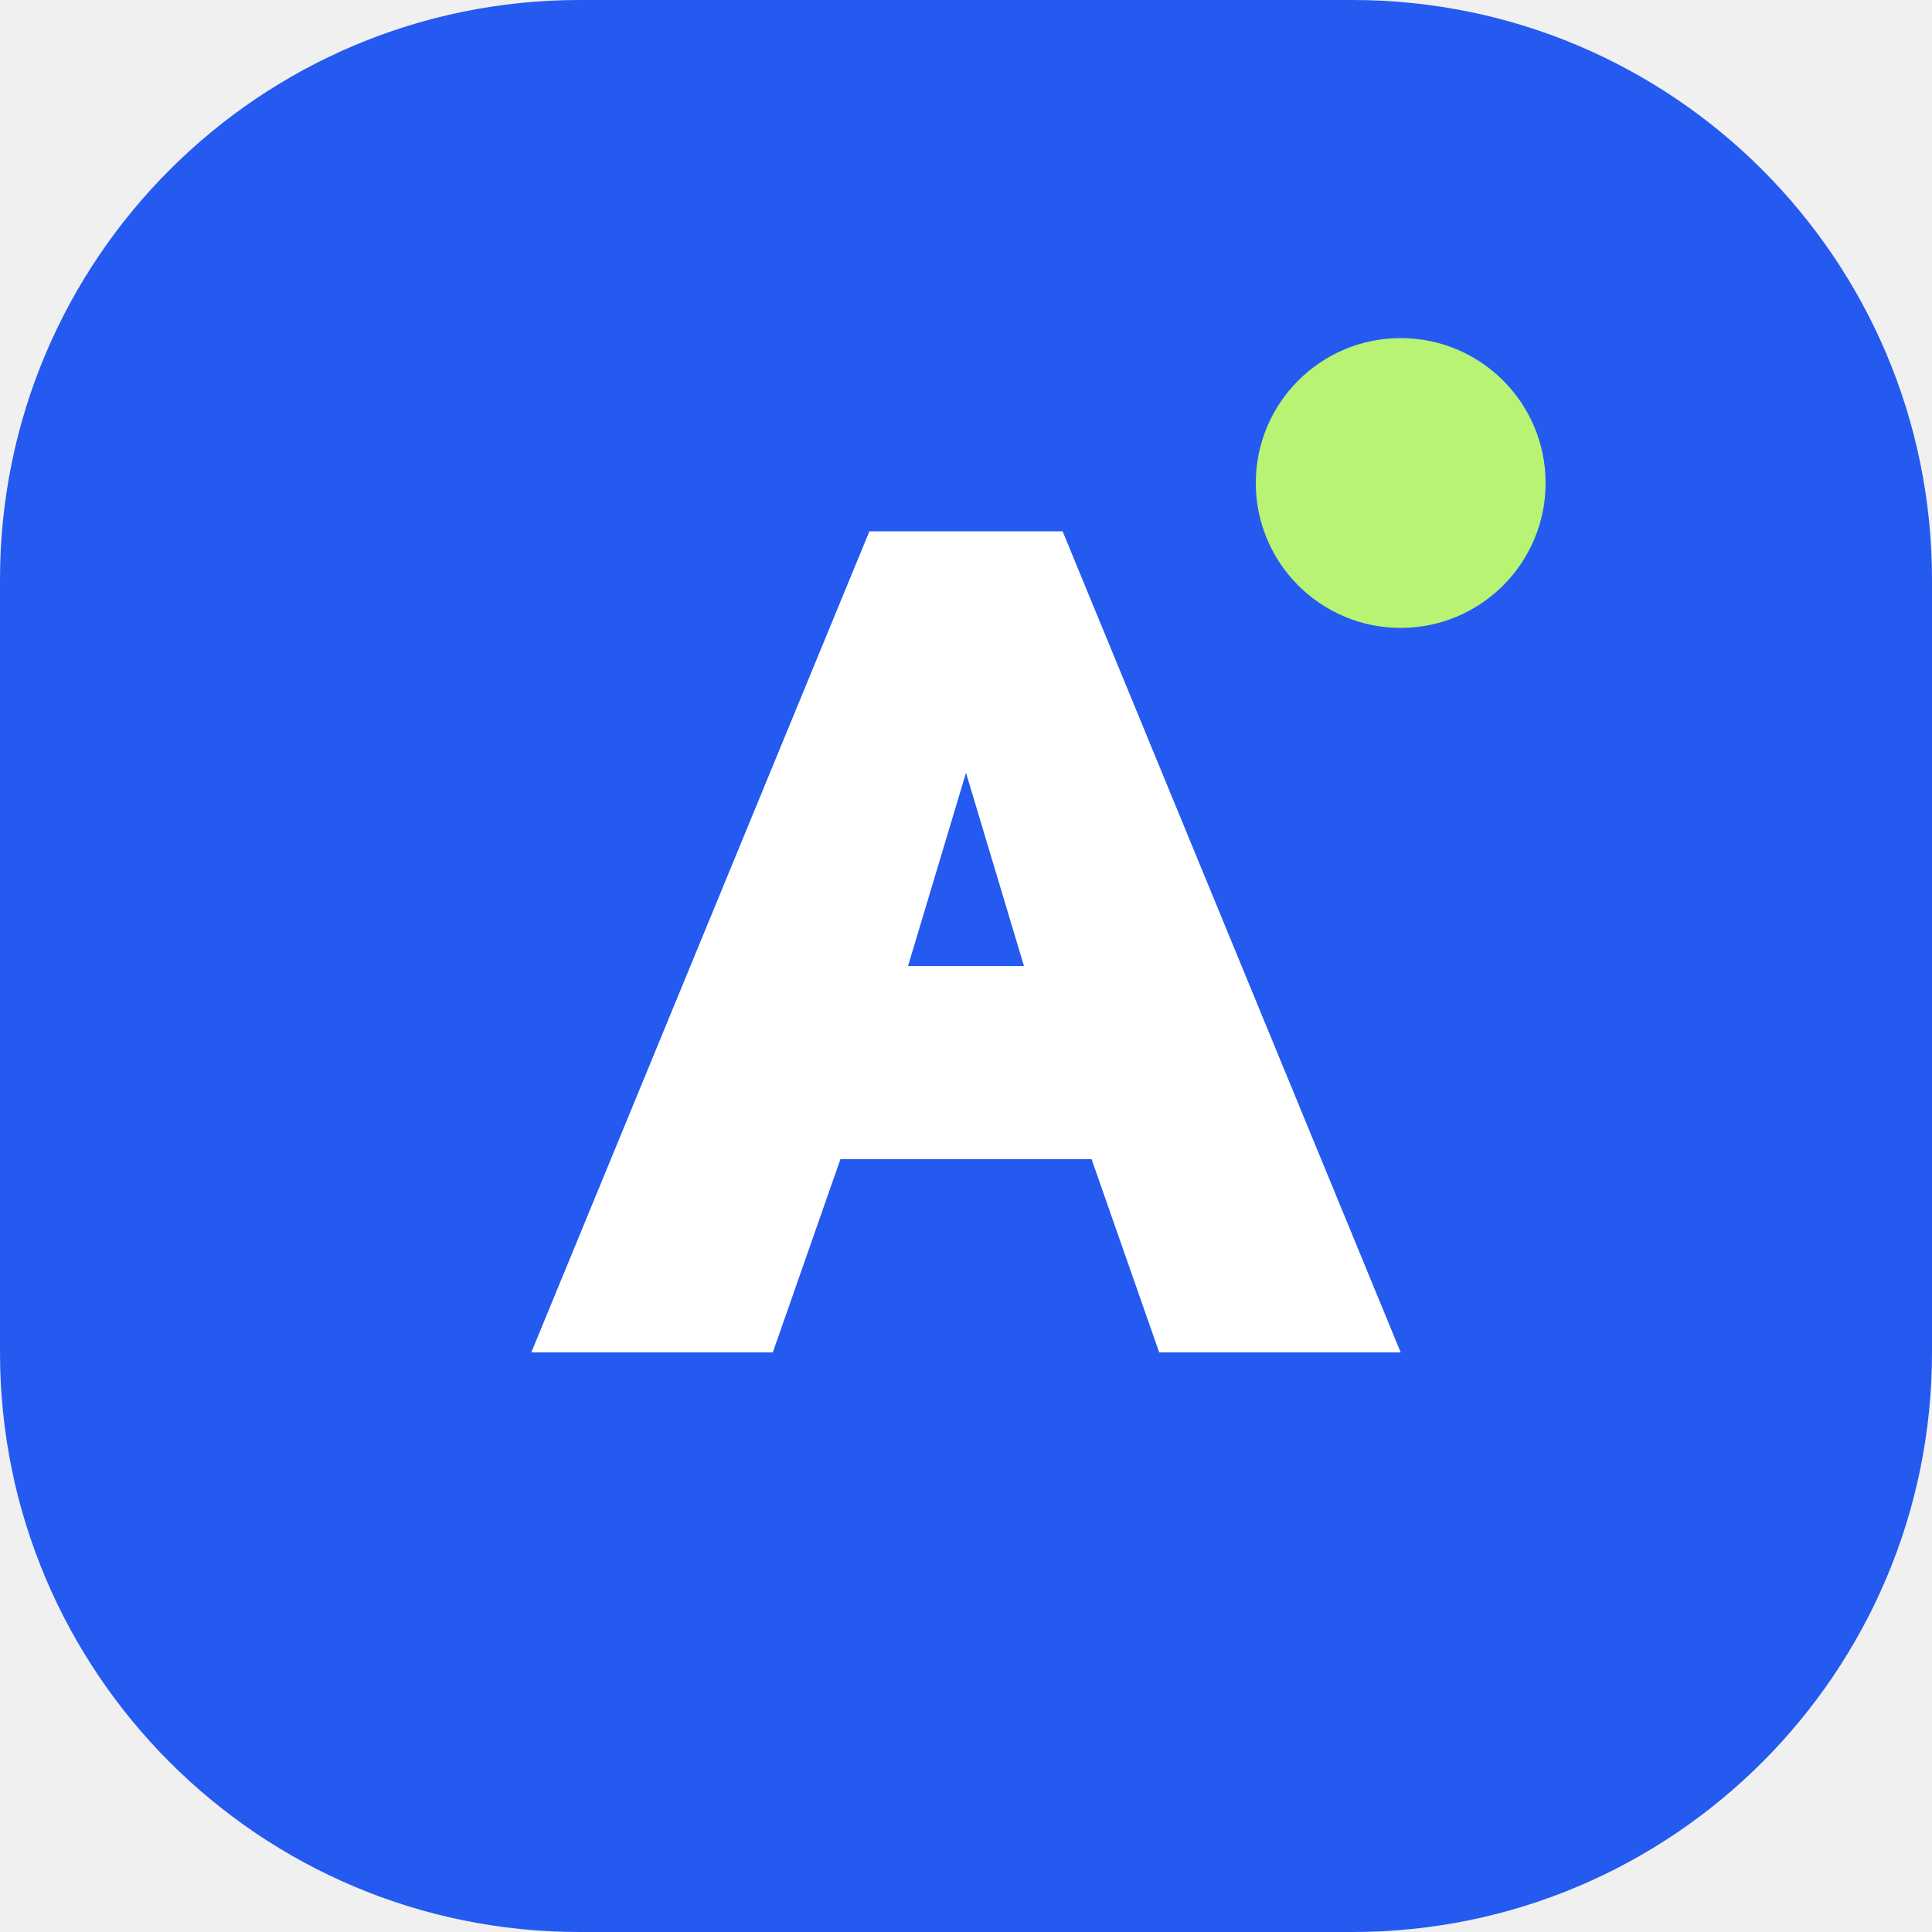
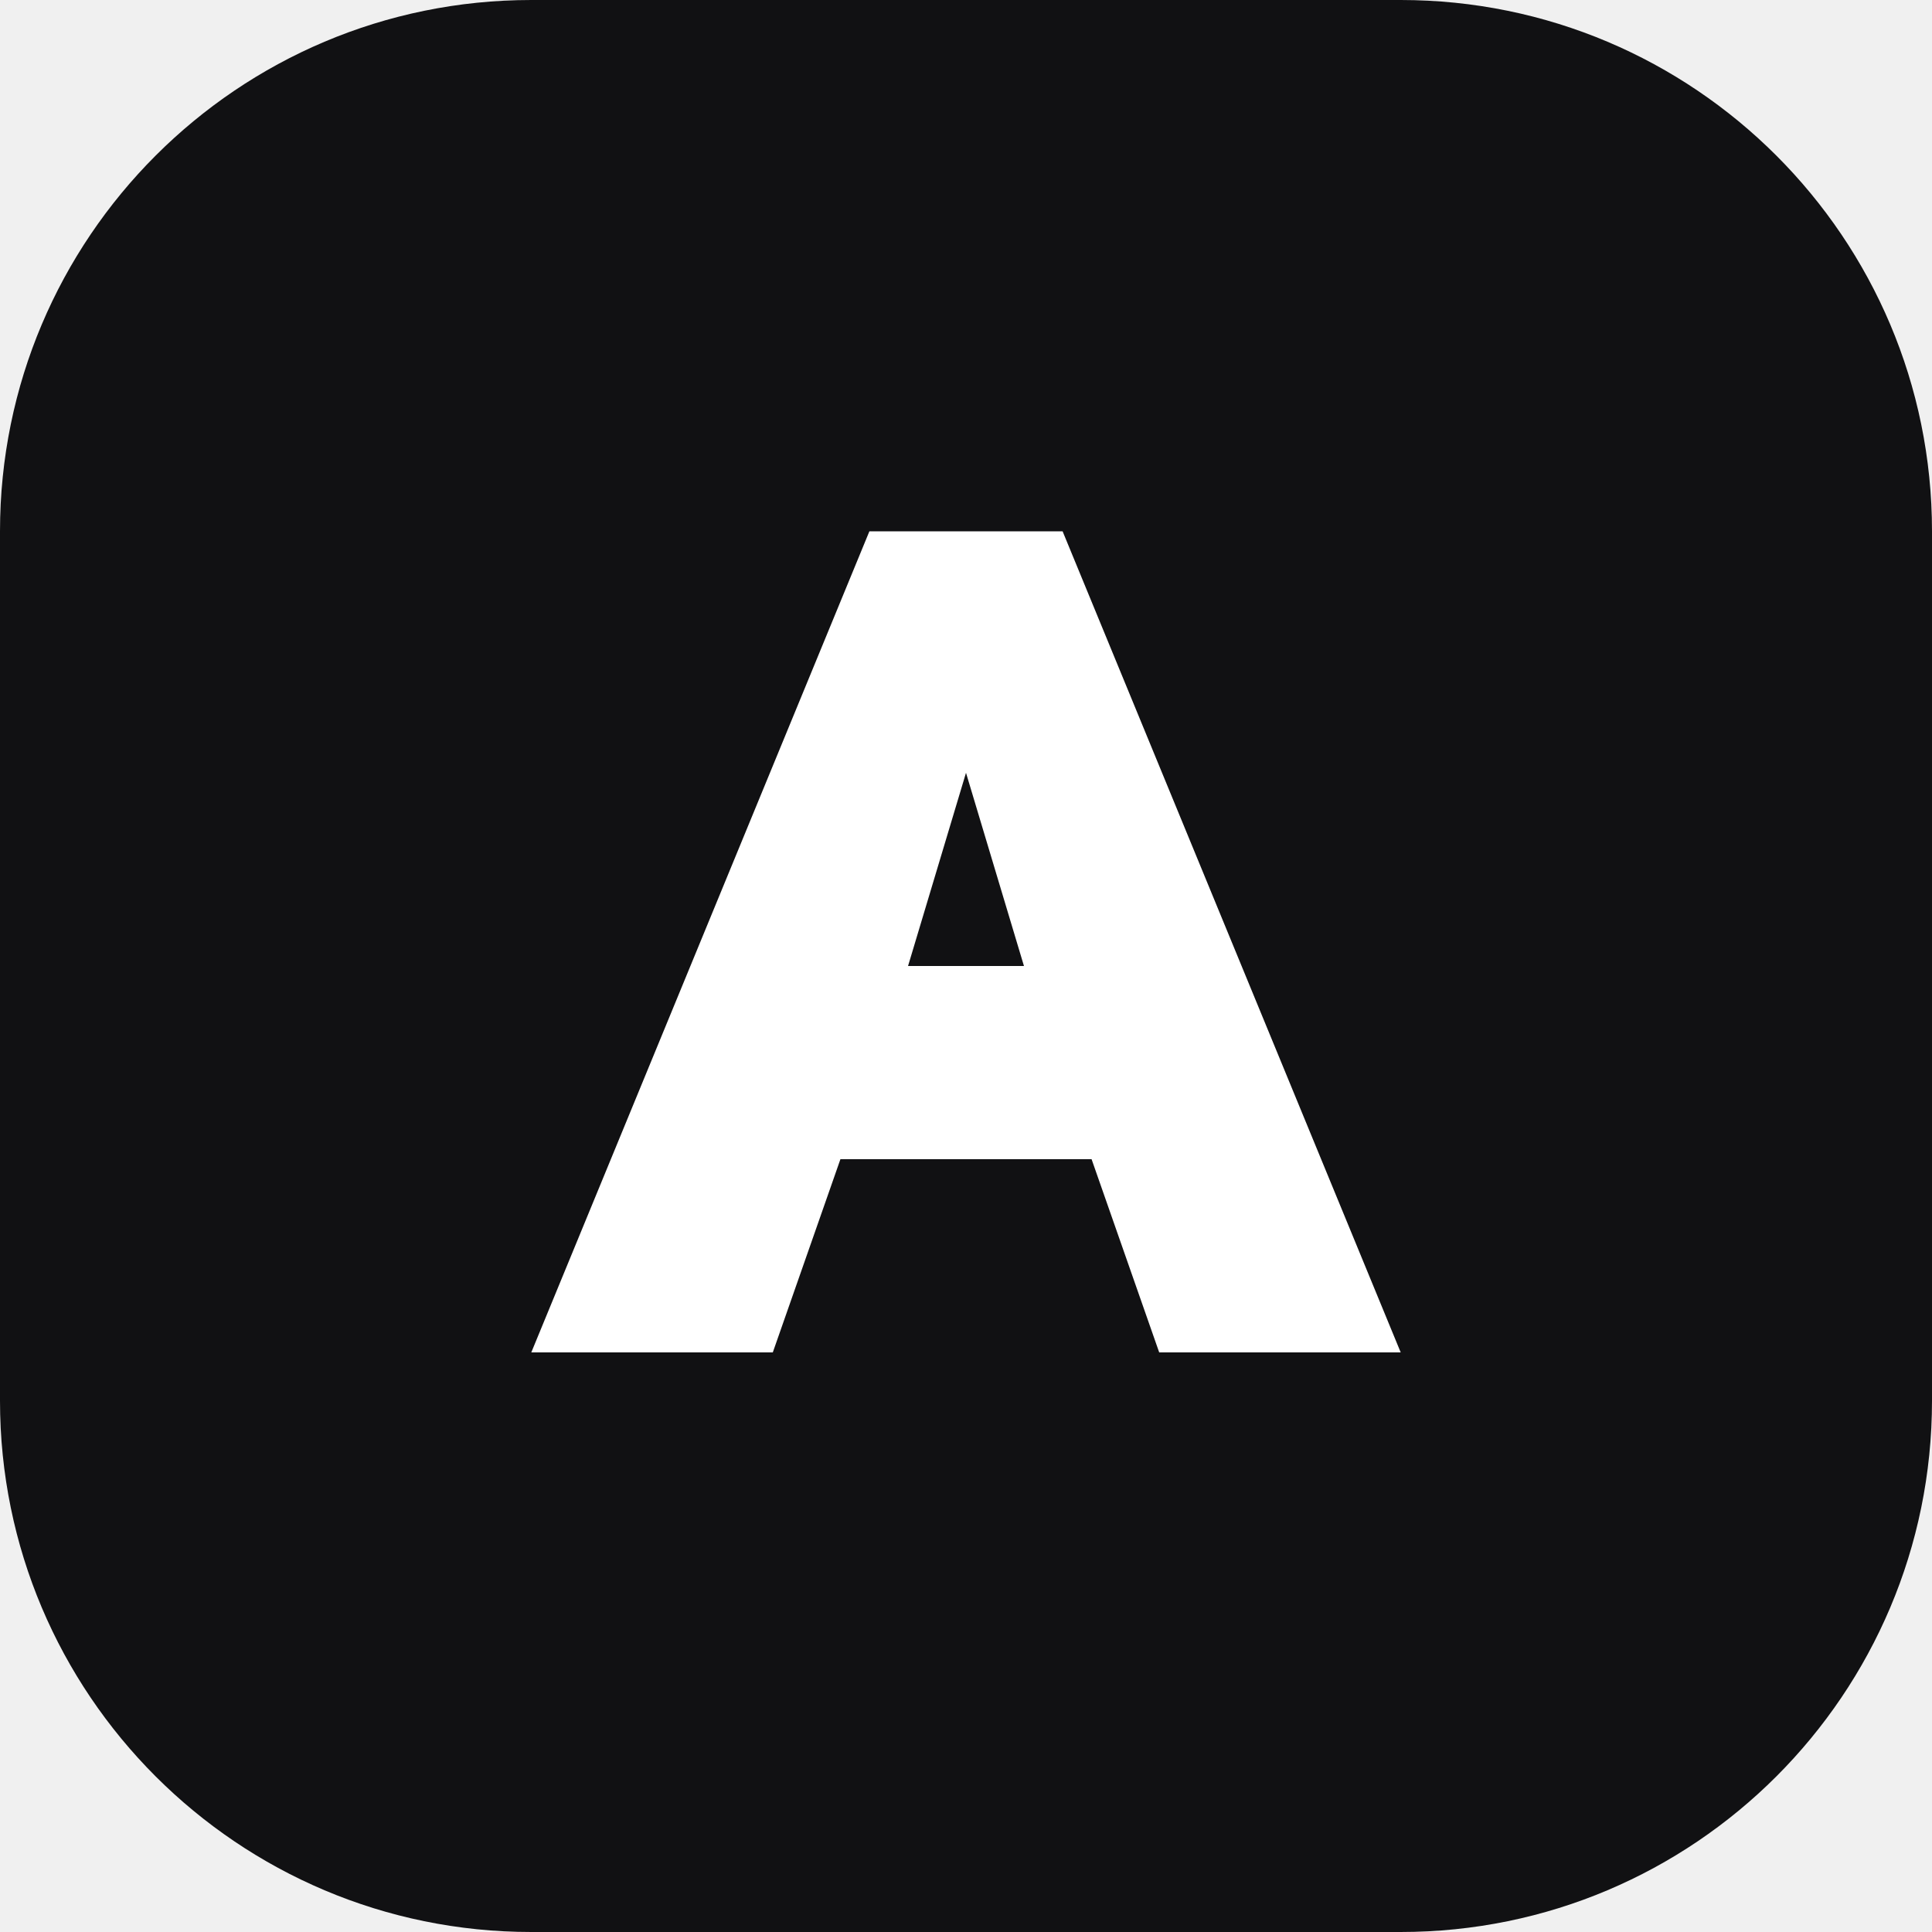
<svg xmlns="http://www.w3.org/2000/svg" viewBox="0 0 40 40">
-   <rect width="40" height="40" rx="12" fill="#245aef" />
+   <rect width="40" height="40" rx="11" fill="#111113" />
  <path d="m11 28 7-17h4l7 17h-5l-1.4-4h-5.2L16 28zm7.8-8h2.4L20 16z" fill="white" />
-   <circle cx="29" cy="10" r="3" fill="#b8f374" />
</svg>
